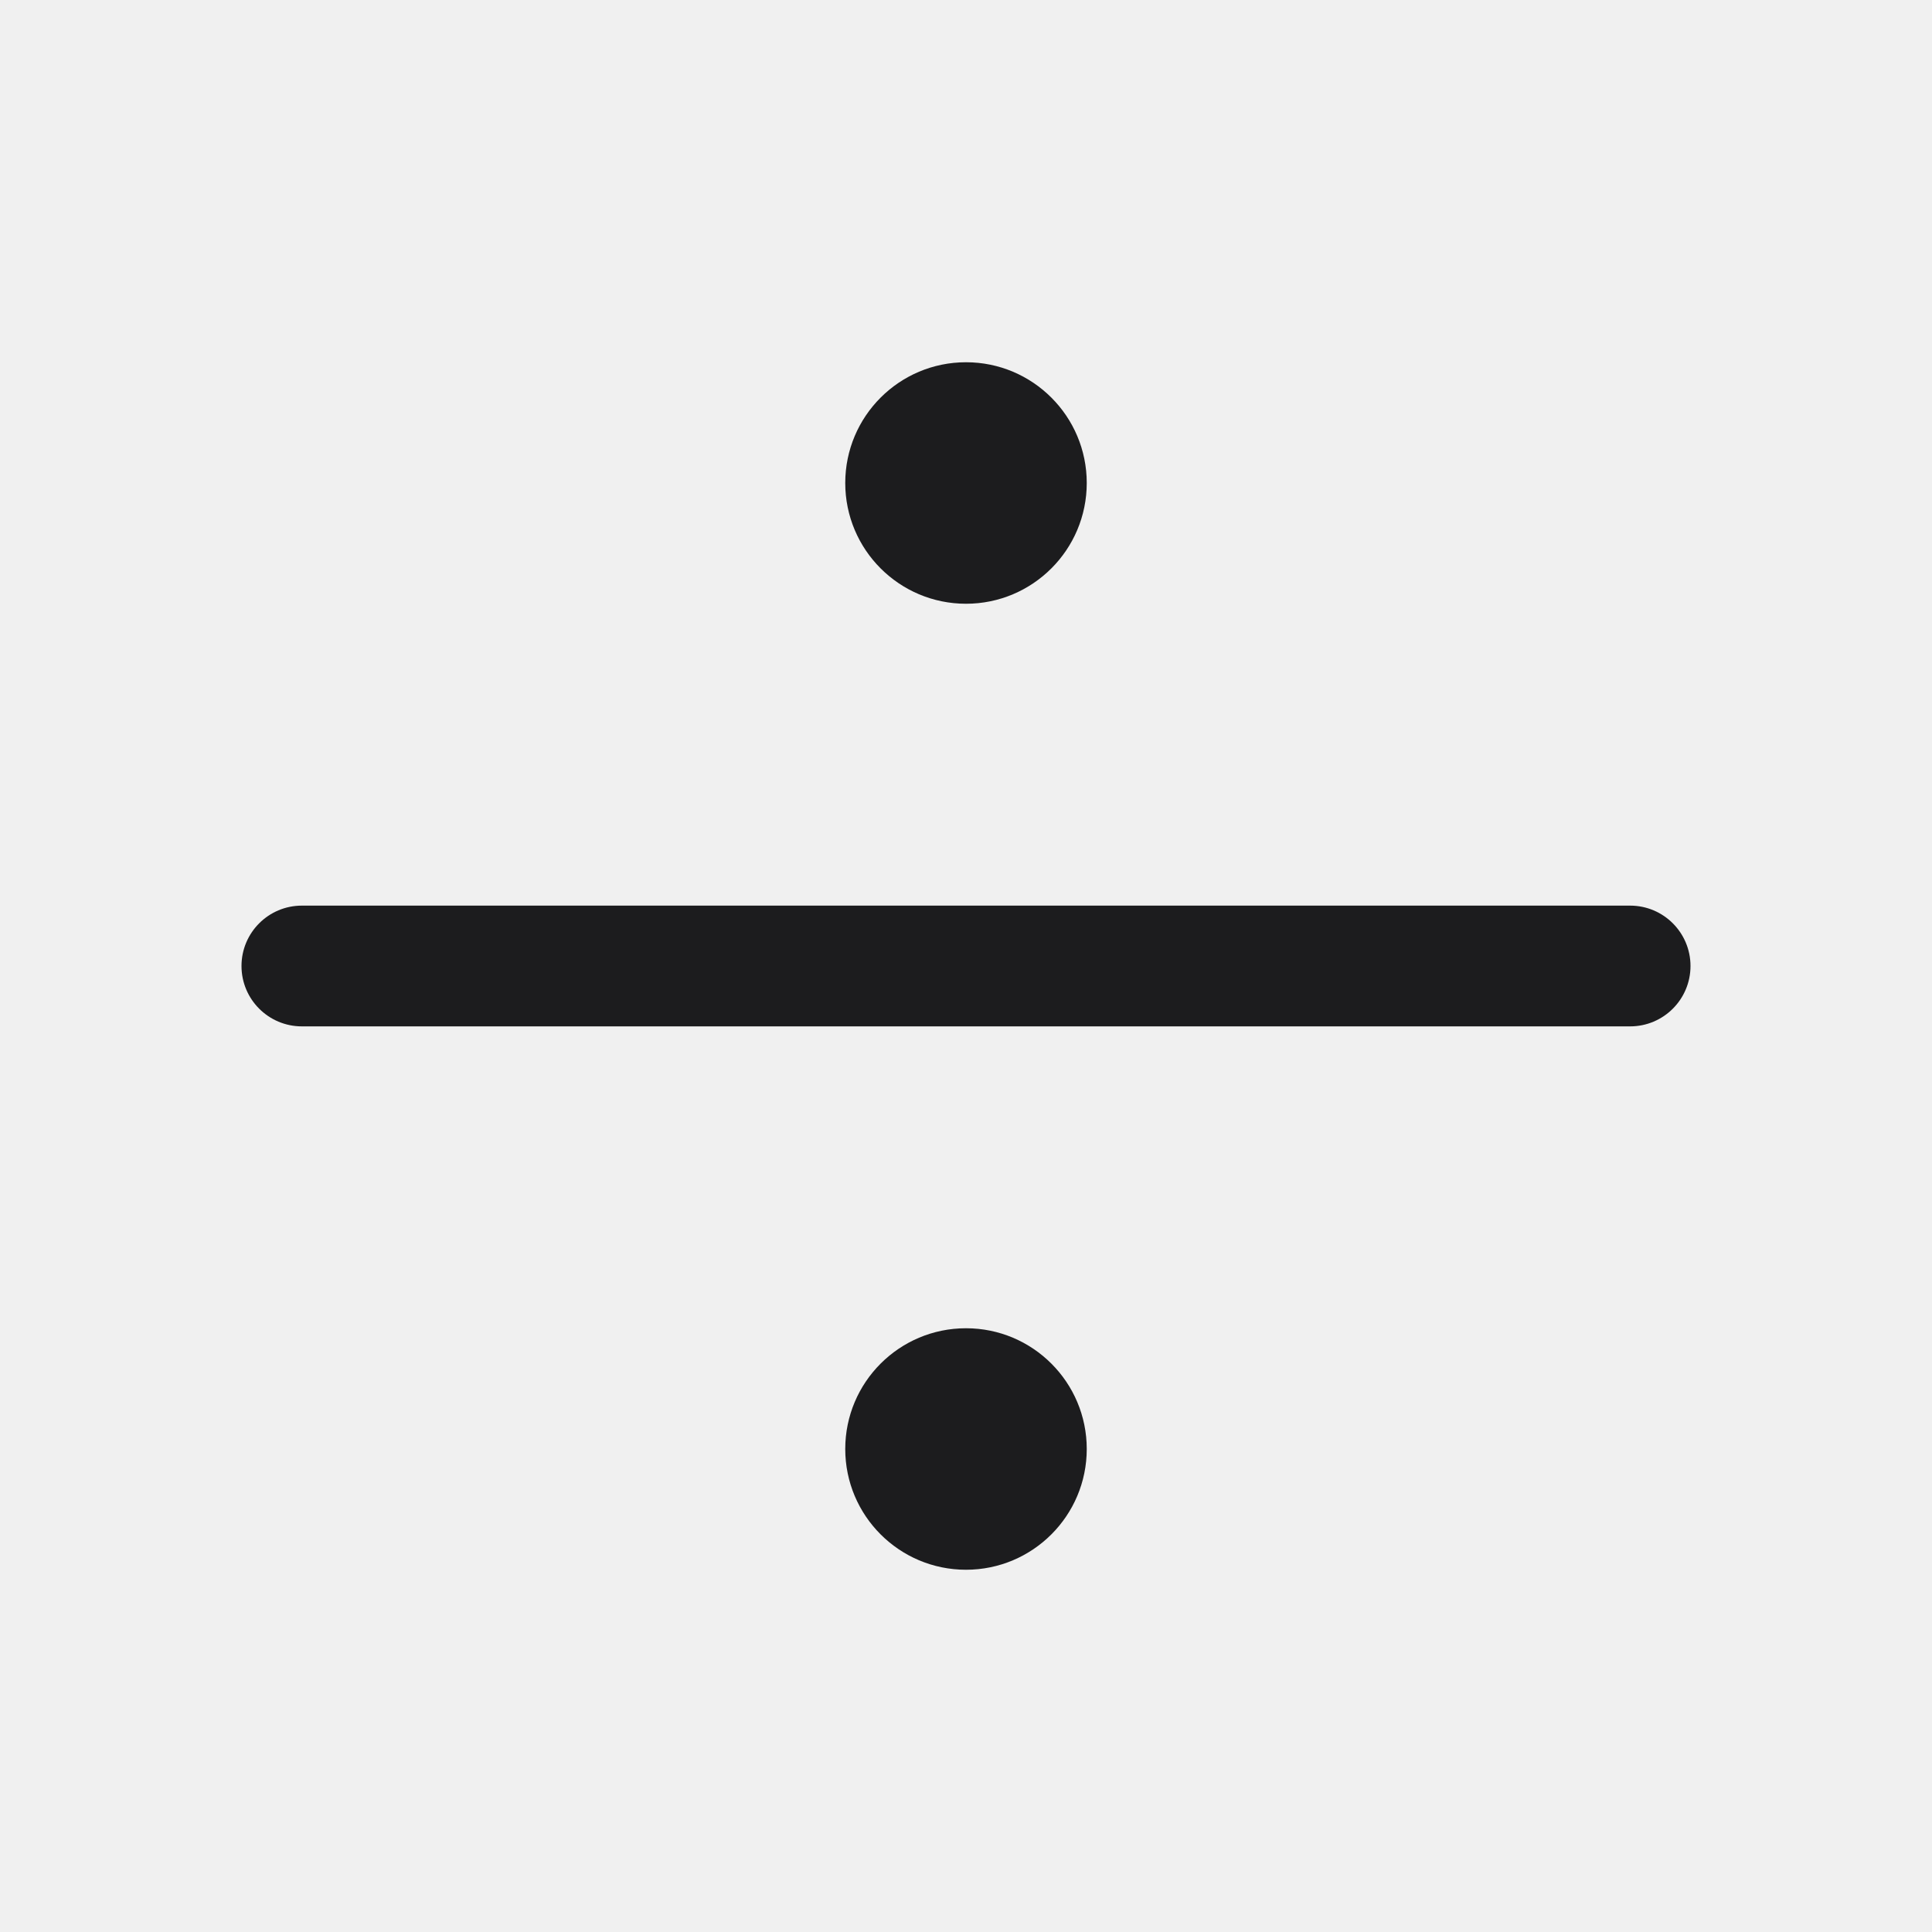
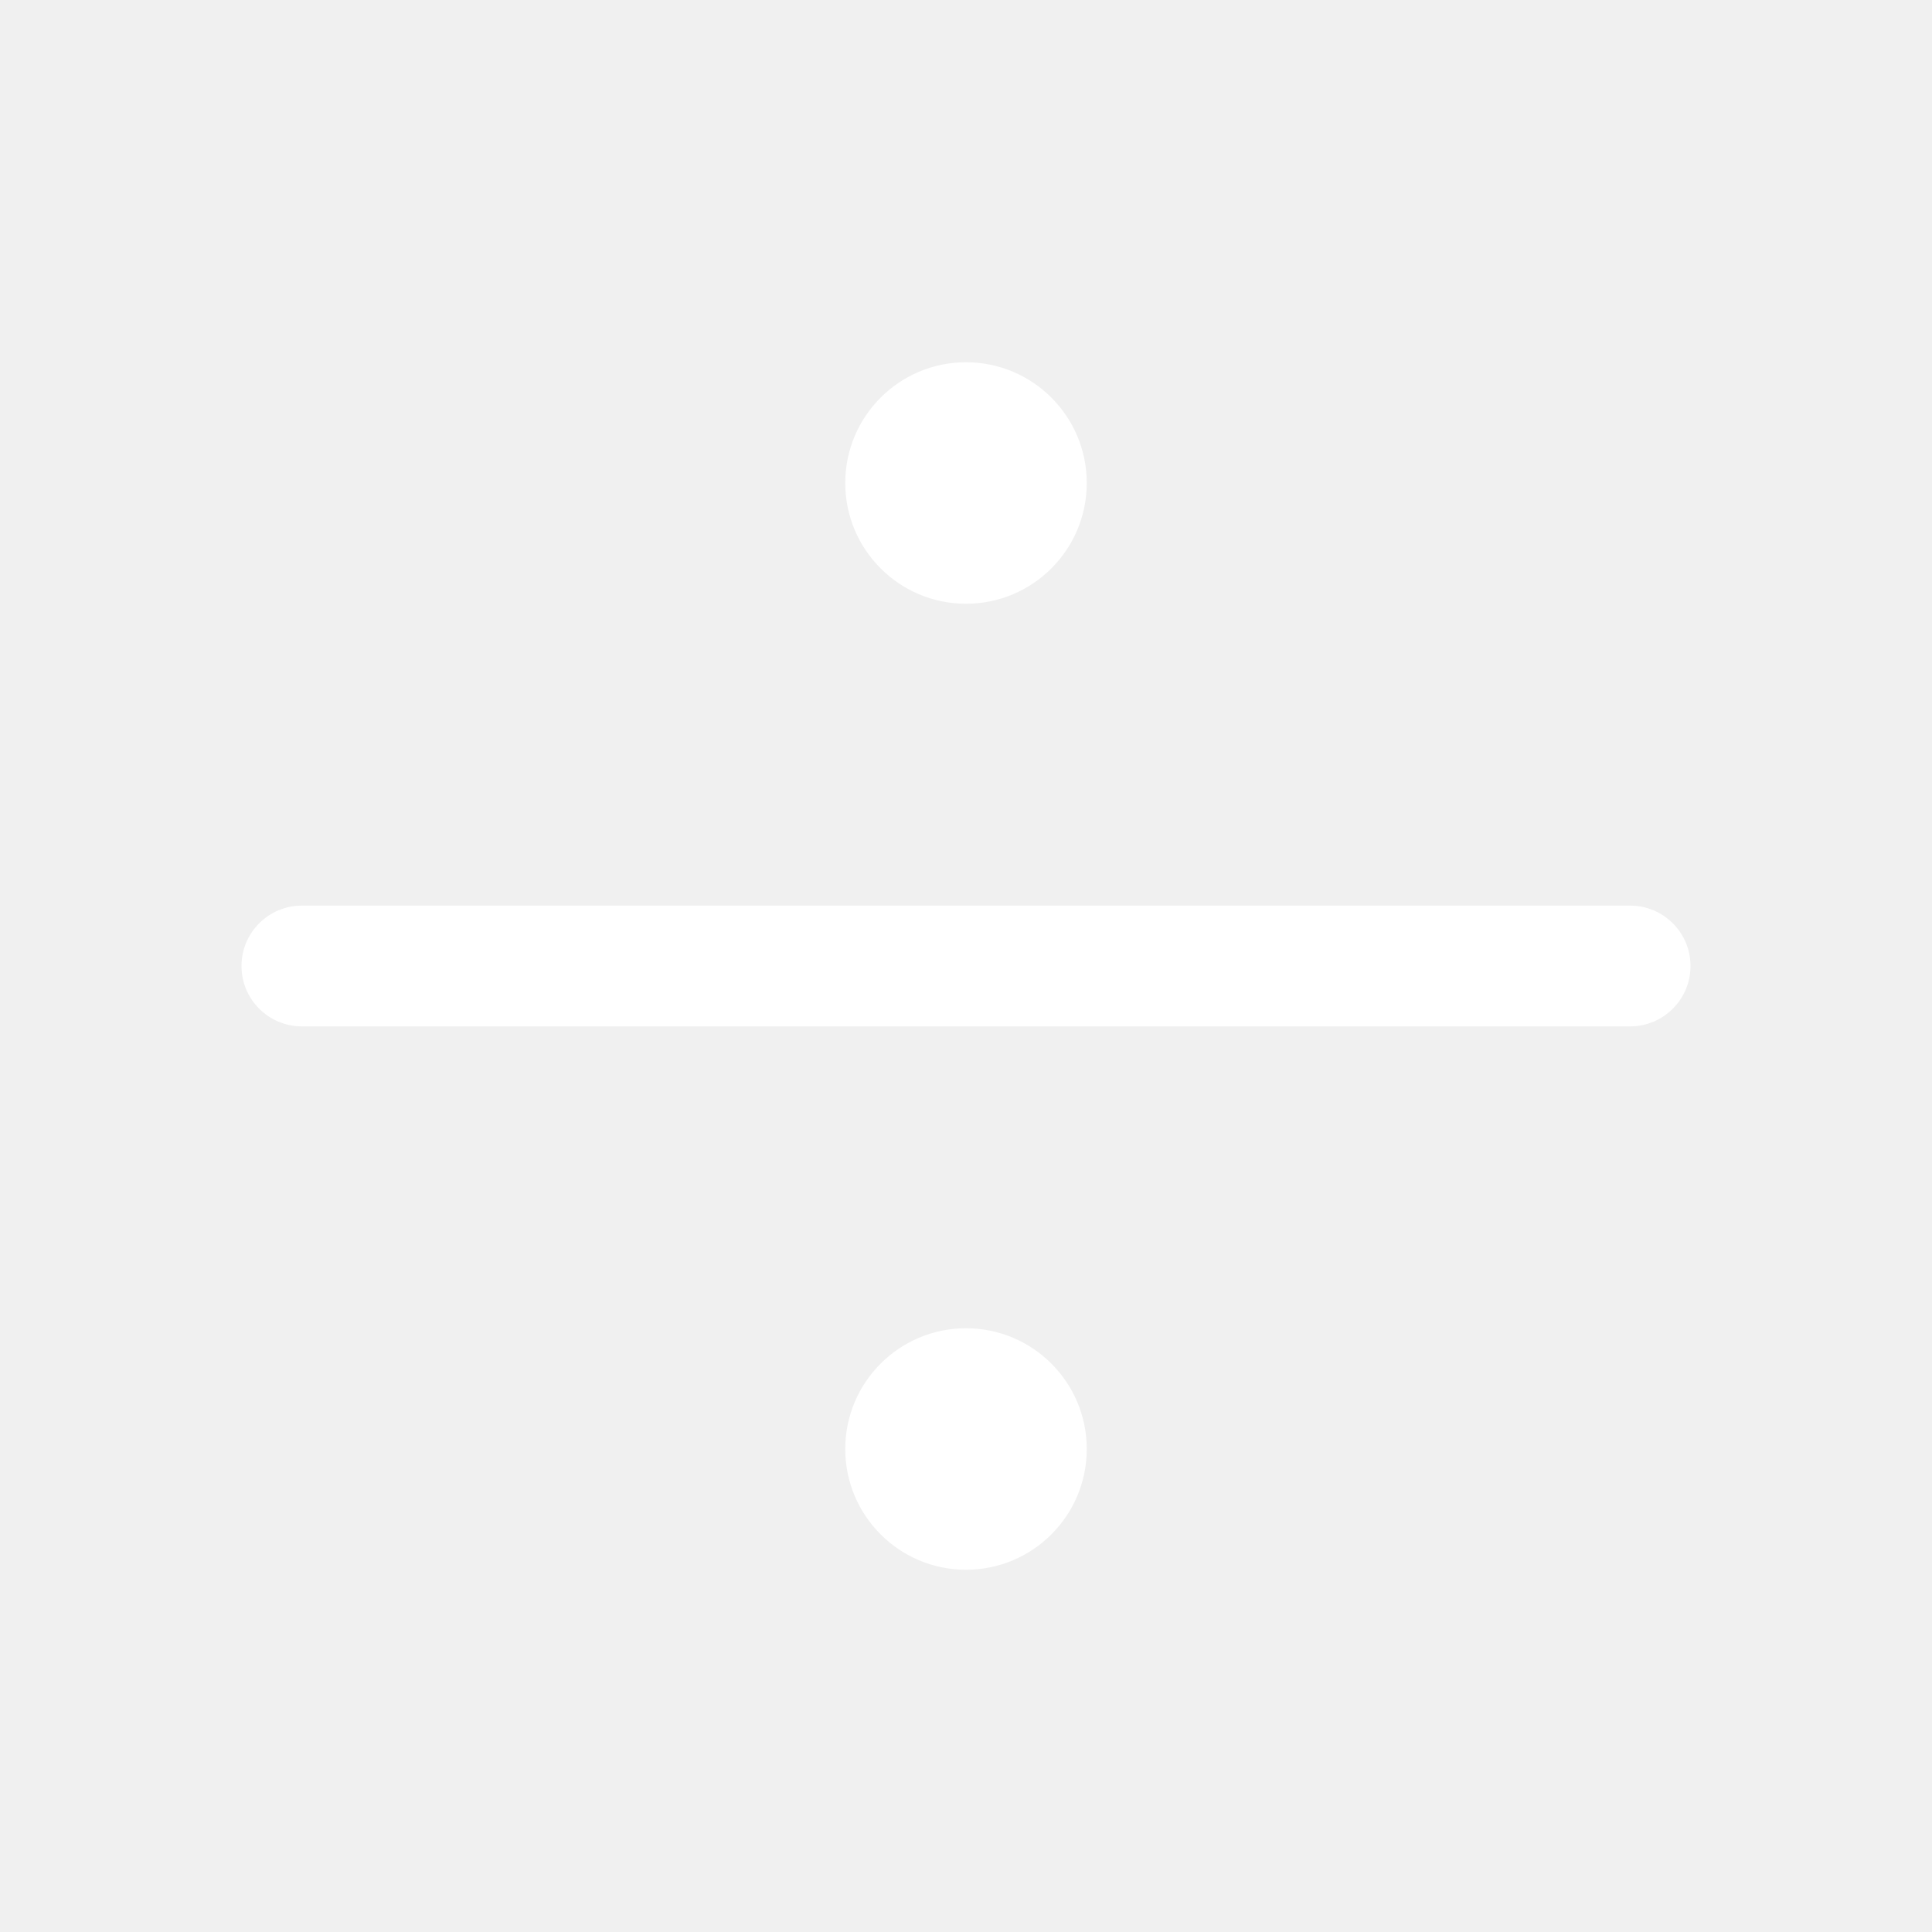
- <svg xmlns="http://www.w3.org/2000/svg" width="28" height="28" fill="#1c1c1e" viewBox="0 0 256 256">
+ <svg xmlns="http://www.w3.org/2000/svg" width="256" height="256" fill="#ffffff" viewBox="0 0 256 256">
  <path d="M224,128a8,8,0,0,1-8,8H40a8,8,0,0,1,0-16H216A8,8,0,0,1,224,128ZM128,80a16,16,0,1,0-16-16A16,16,0,0,0,128,80Zm0,96a16,16,0,1,0,16,16A16,16,0,0,0,128,176Z" />
</svg>
